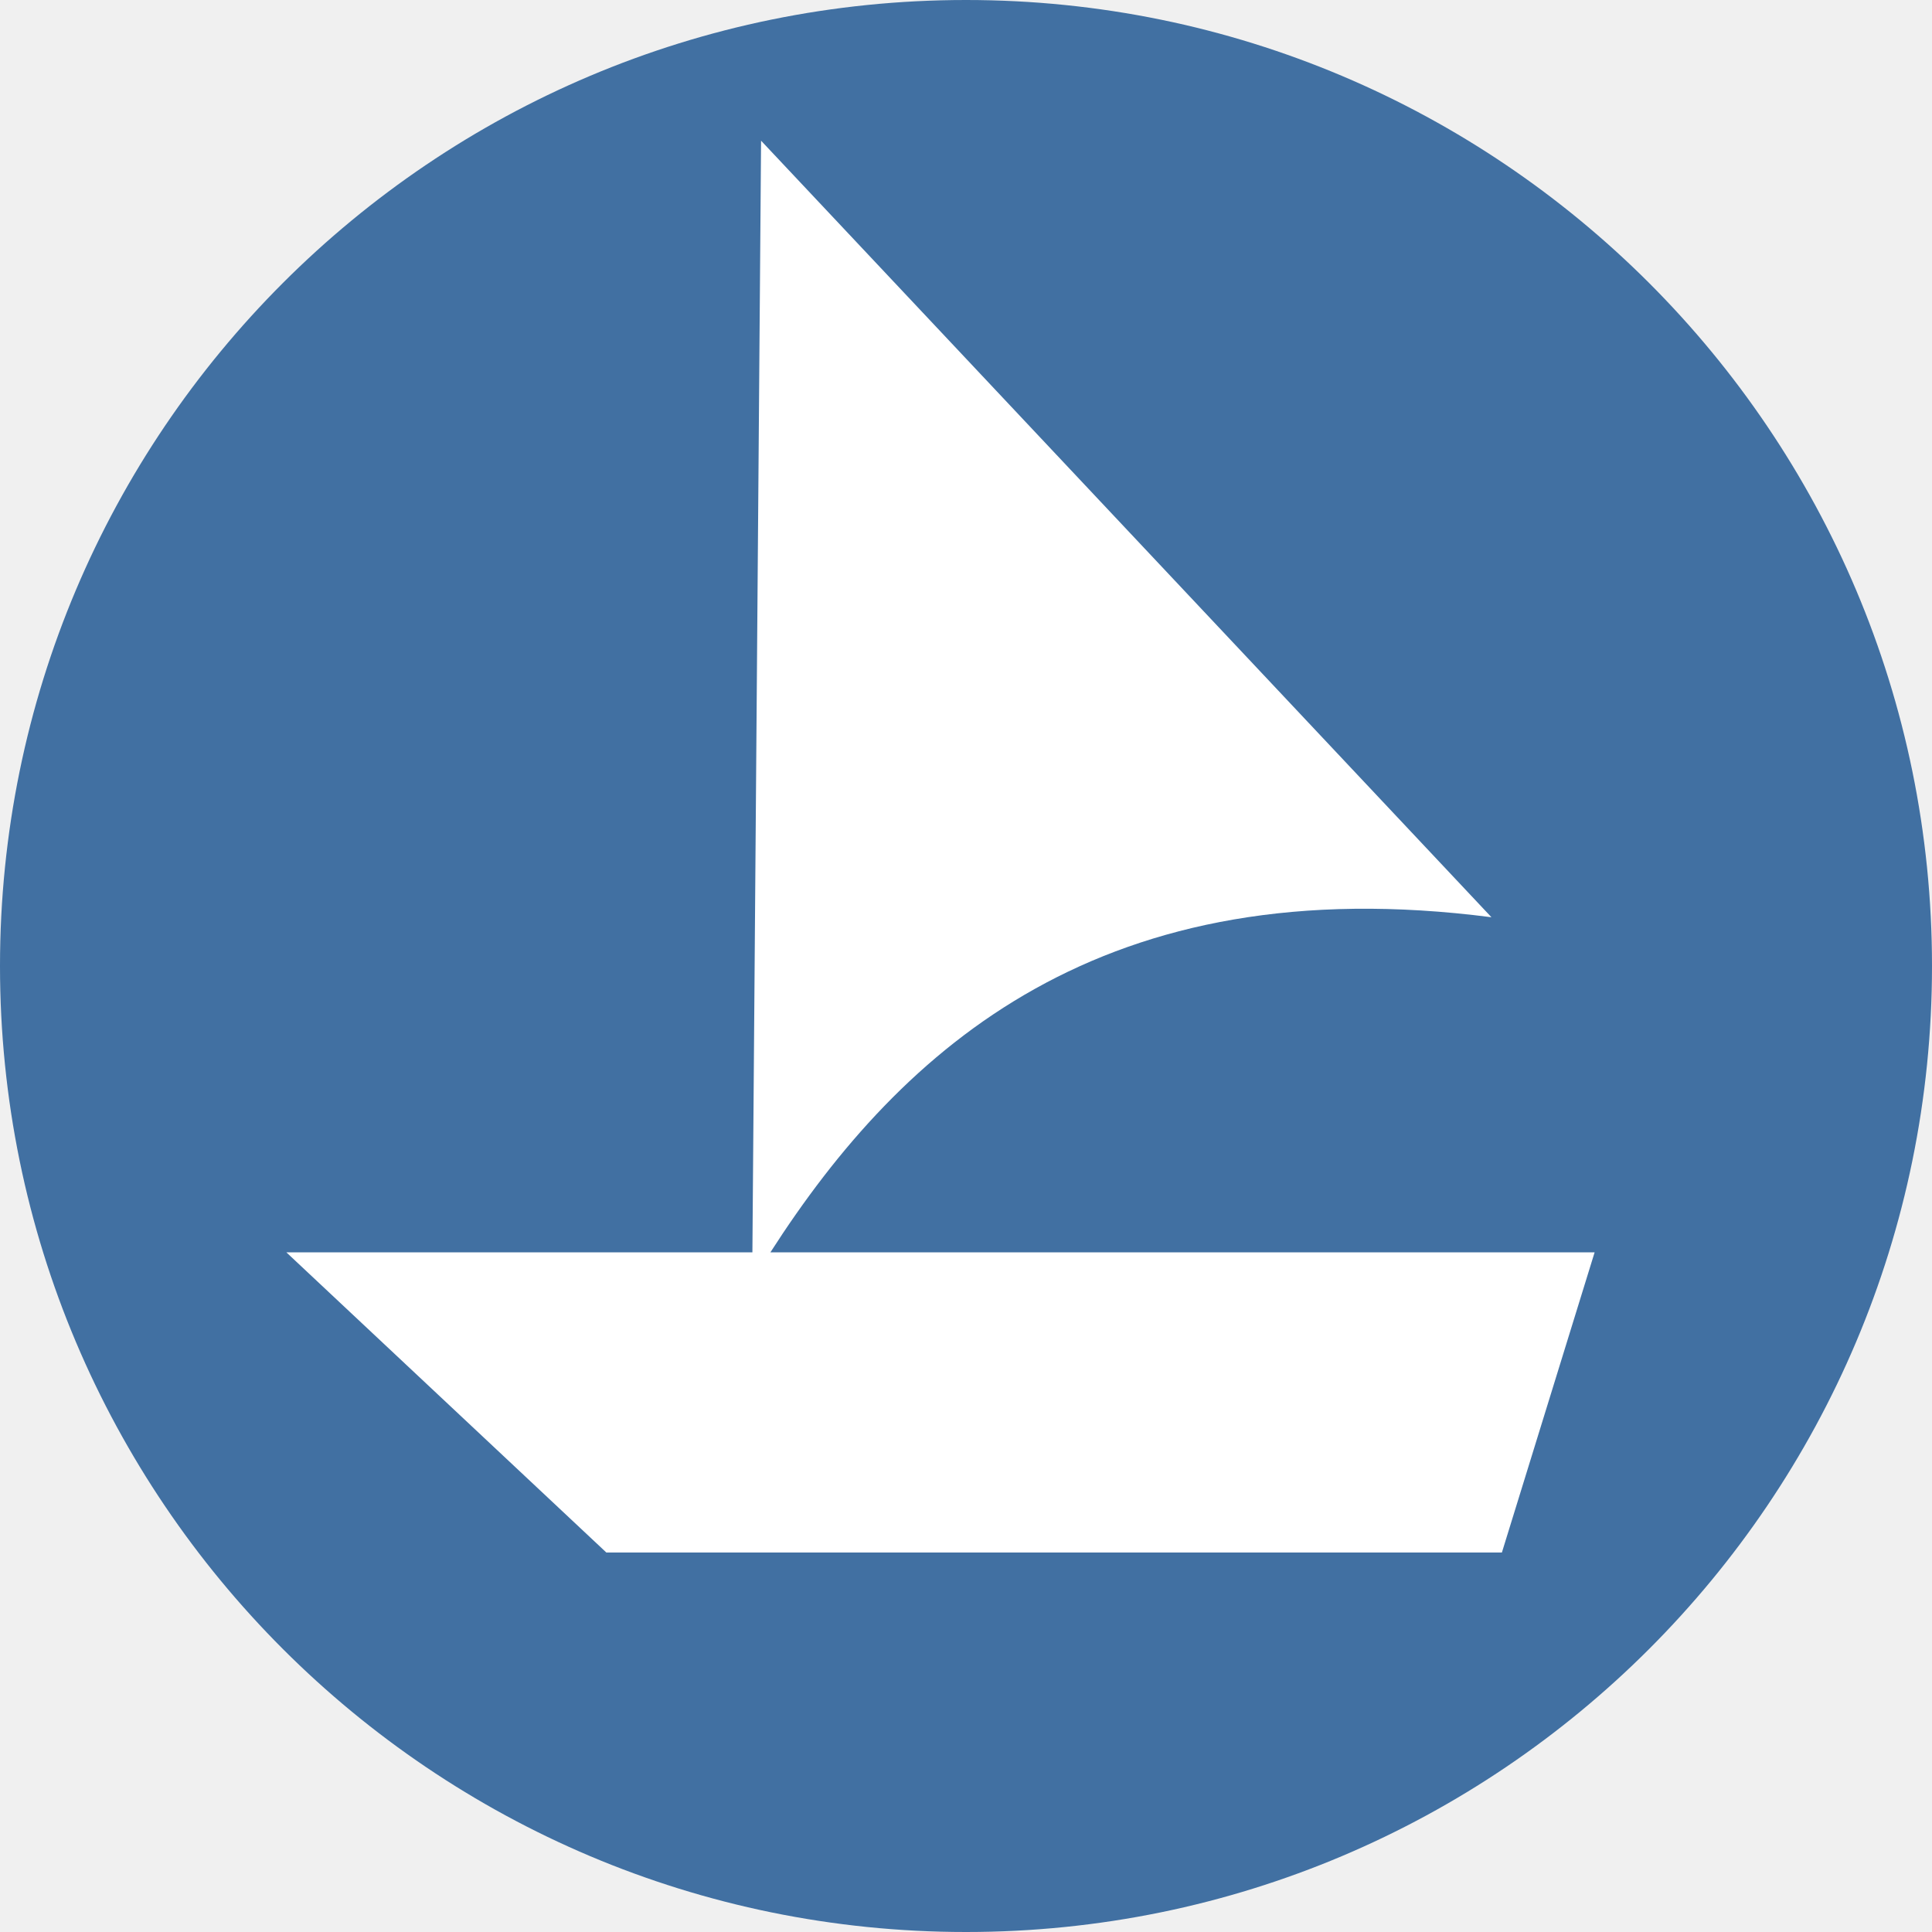
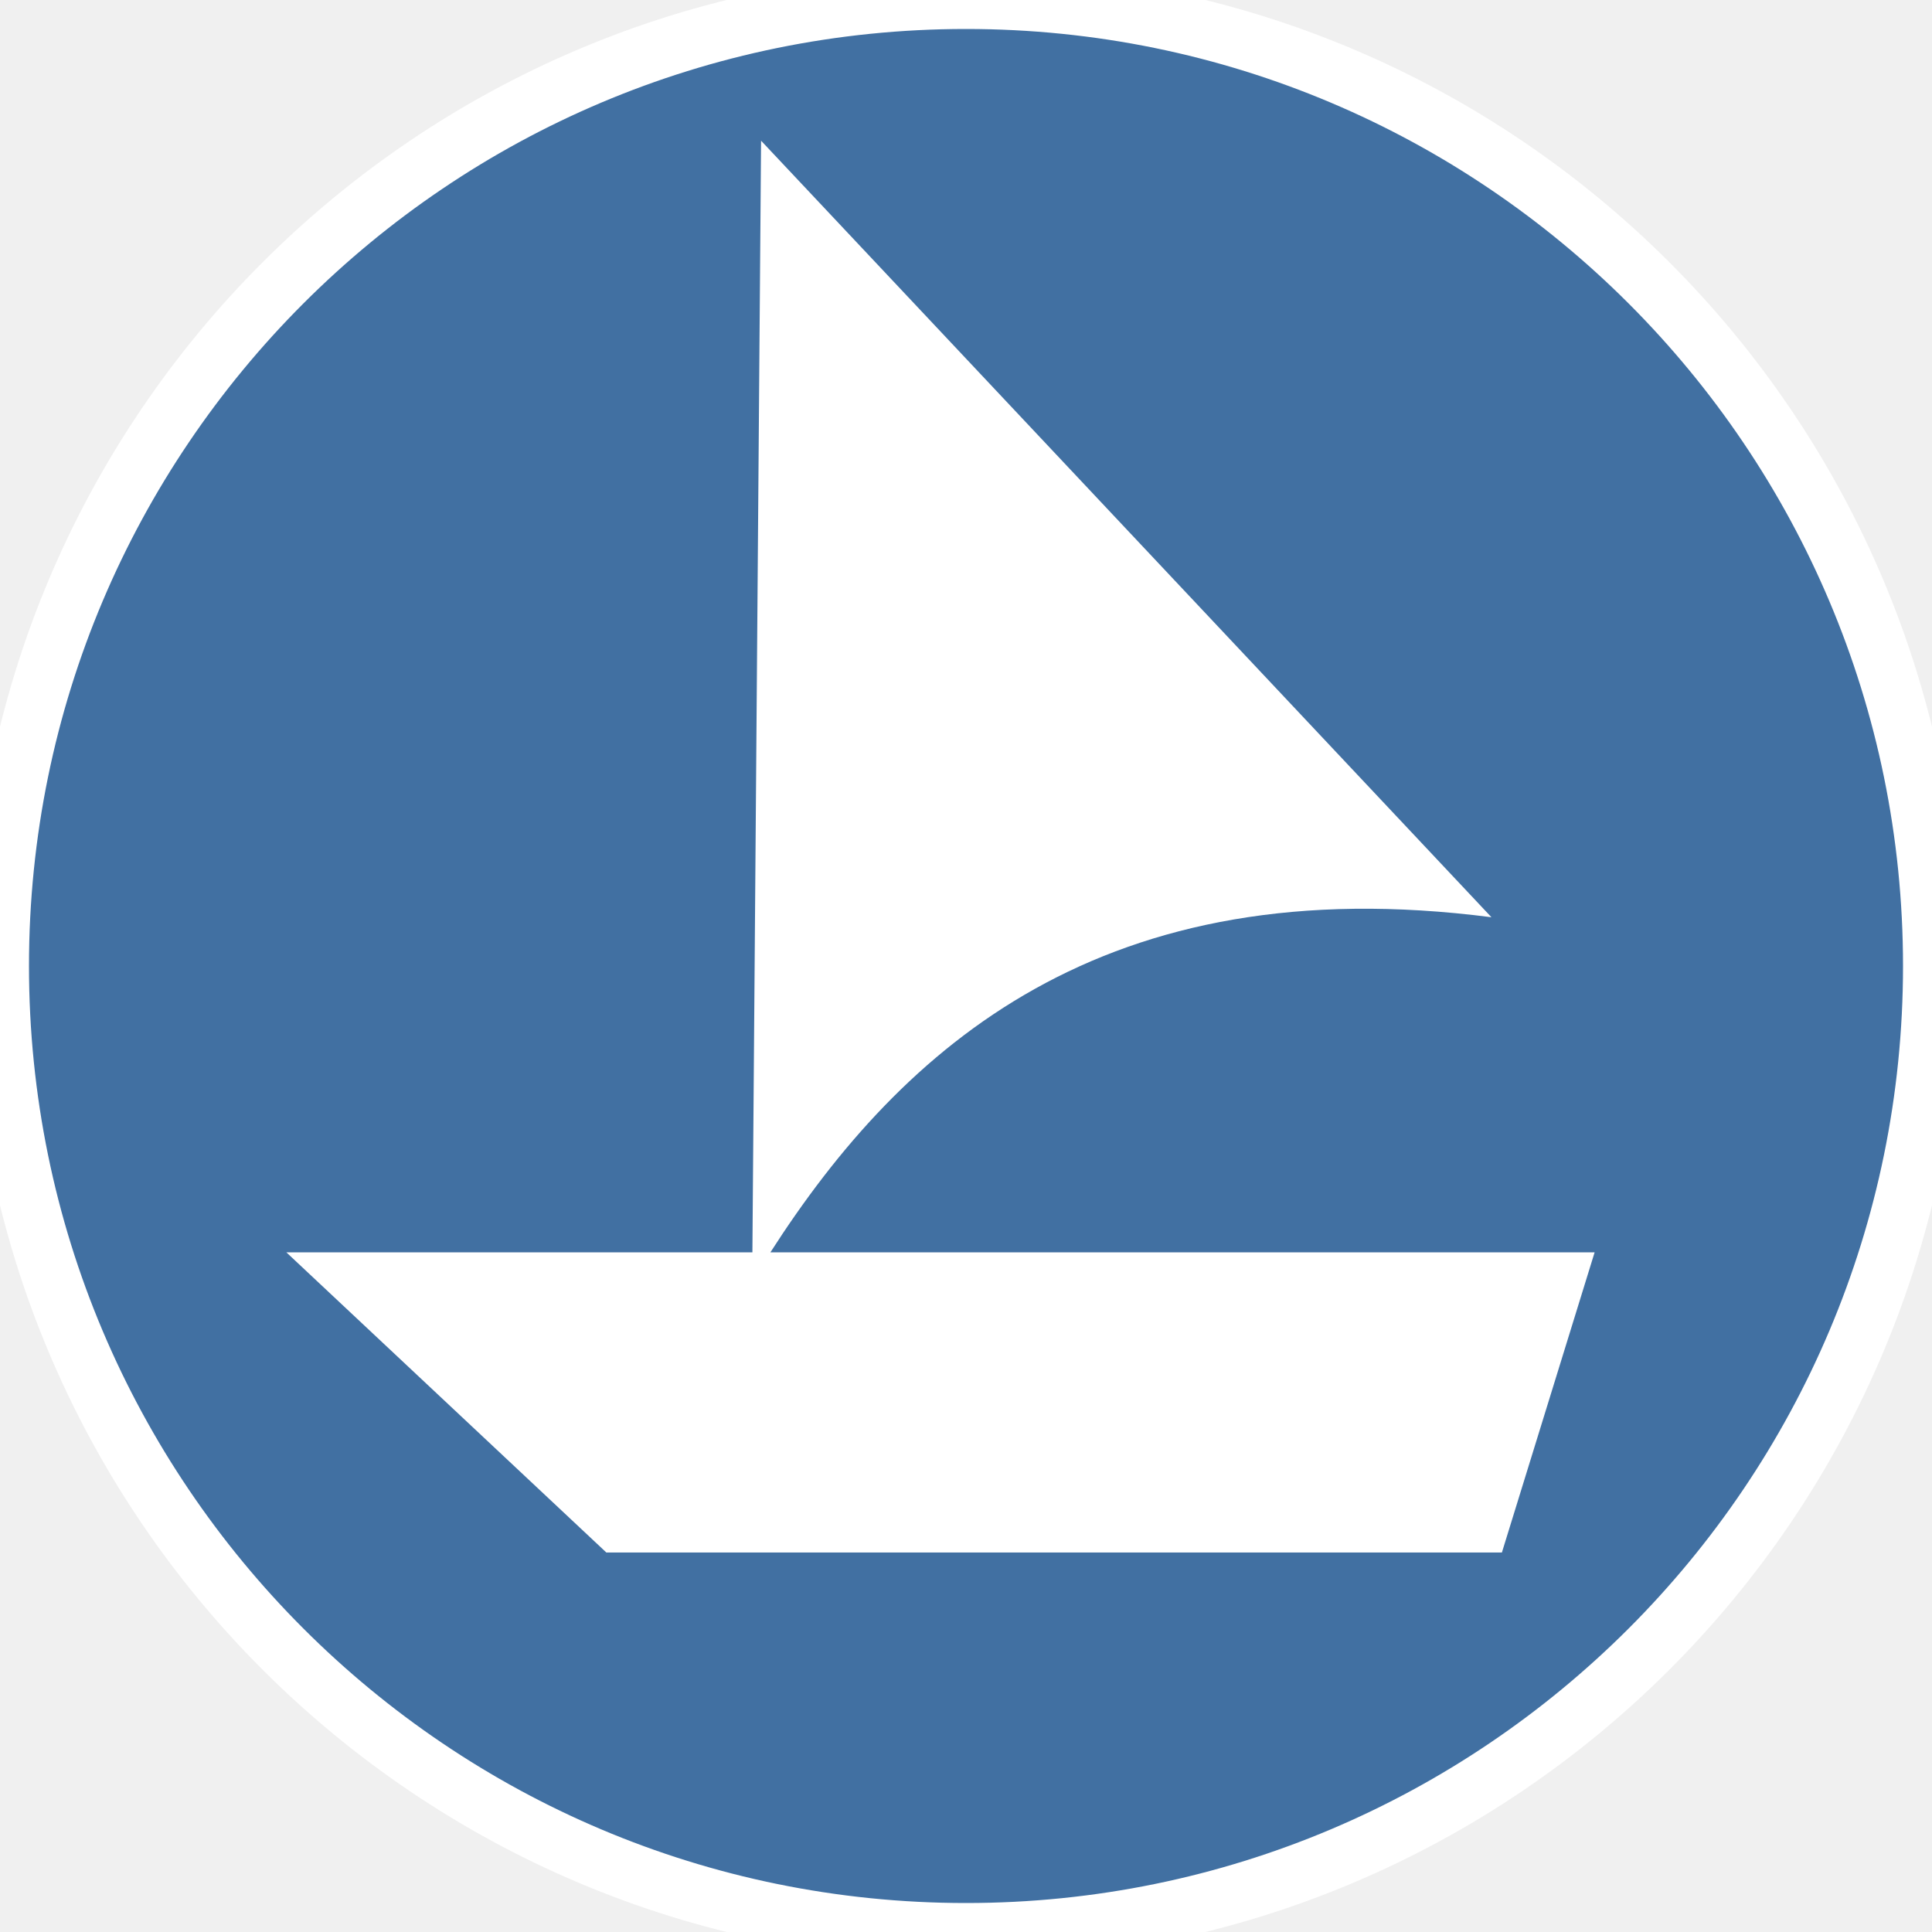
<svg xmlns="http://www.w3.org/2000/svg" version="1.1" viewBox="0 0 100 100">
  <g>
-     <circle cx="50" cy="50" r="50" fill="#4170a2" />
+     <circle cx="50" cy="50" r="50" fill="#4170a2" stroke-width="3" stroke="#fff" />
  </g>
  <path d="m39.393 7.283-0.449 57.539h-24.121l16.561 15.535h46.354l4.799-15.535h-42.662c6.849-10.67 17.256-19.941 37.322-17.346z" fill="#fff" />
</svg>
